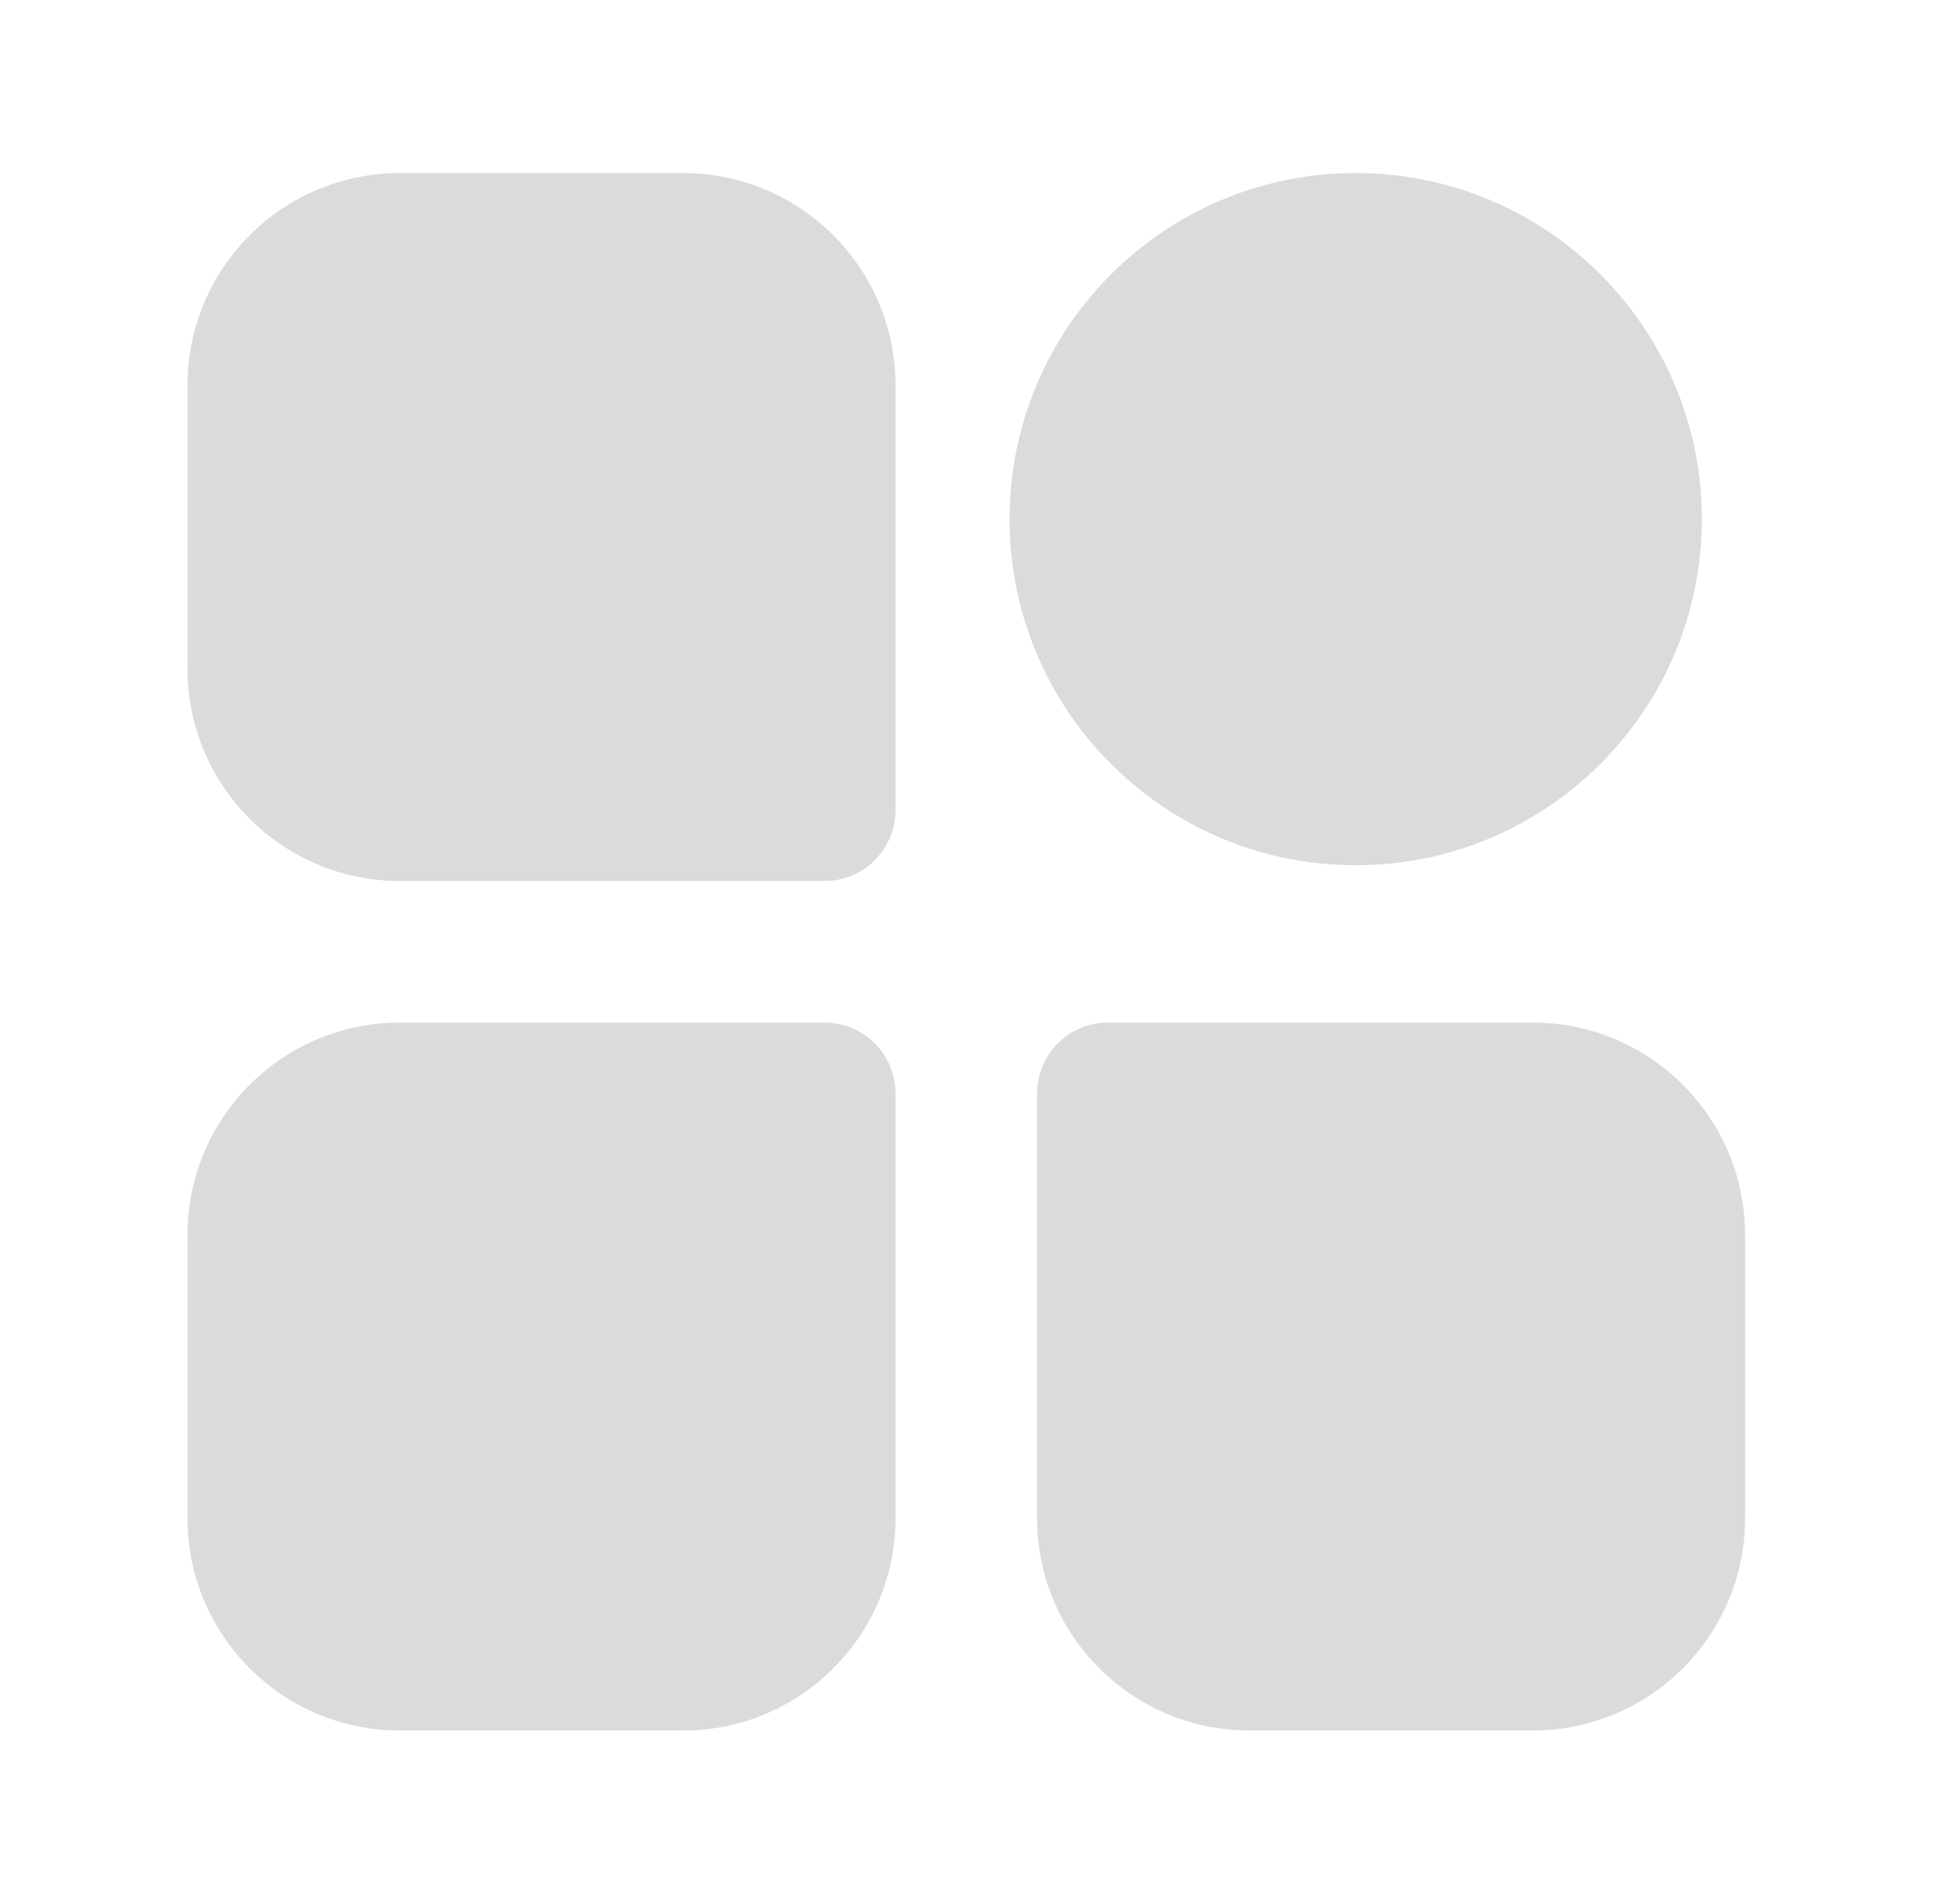
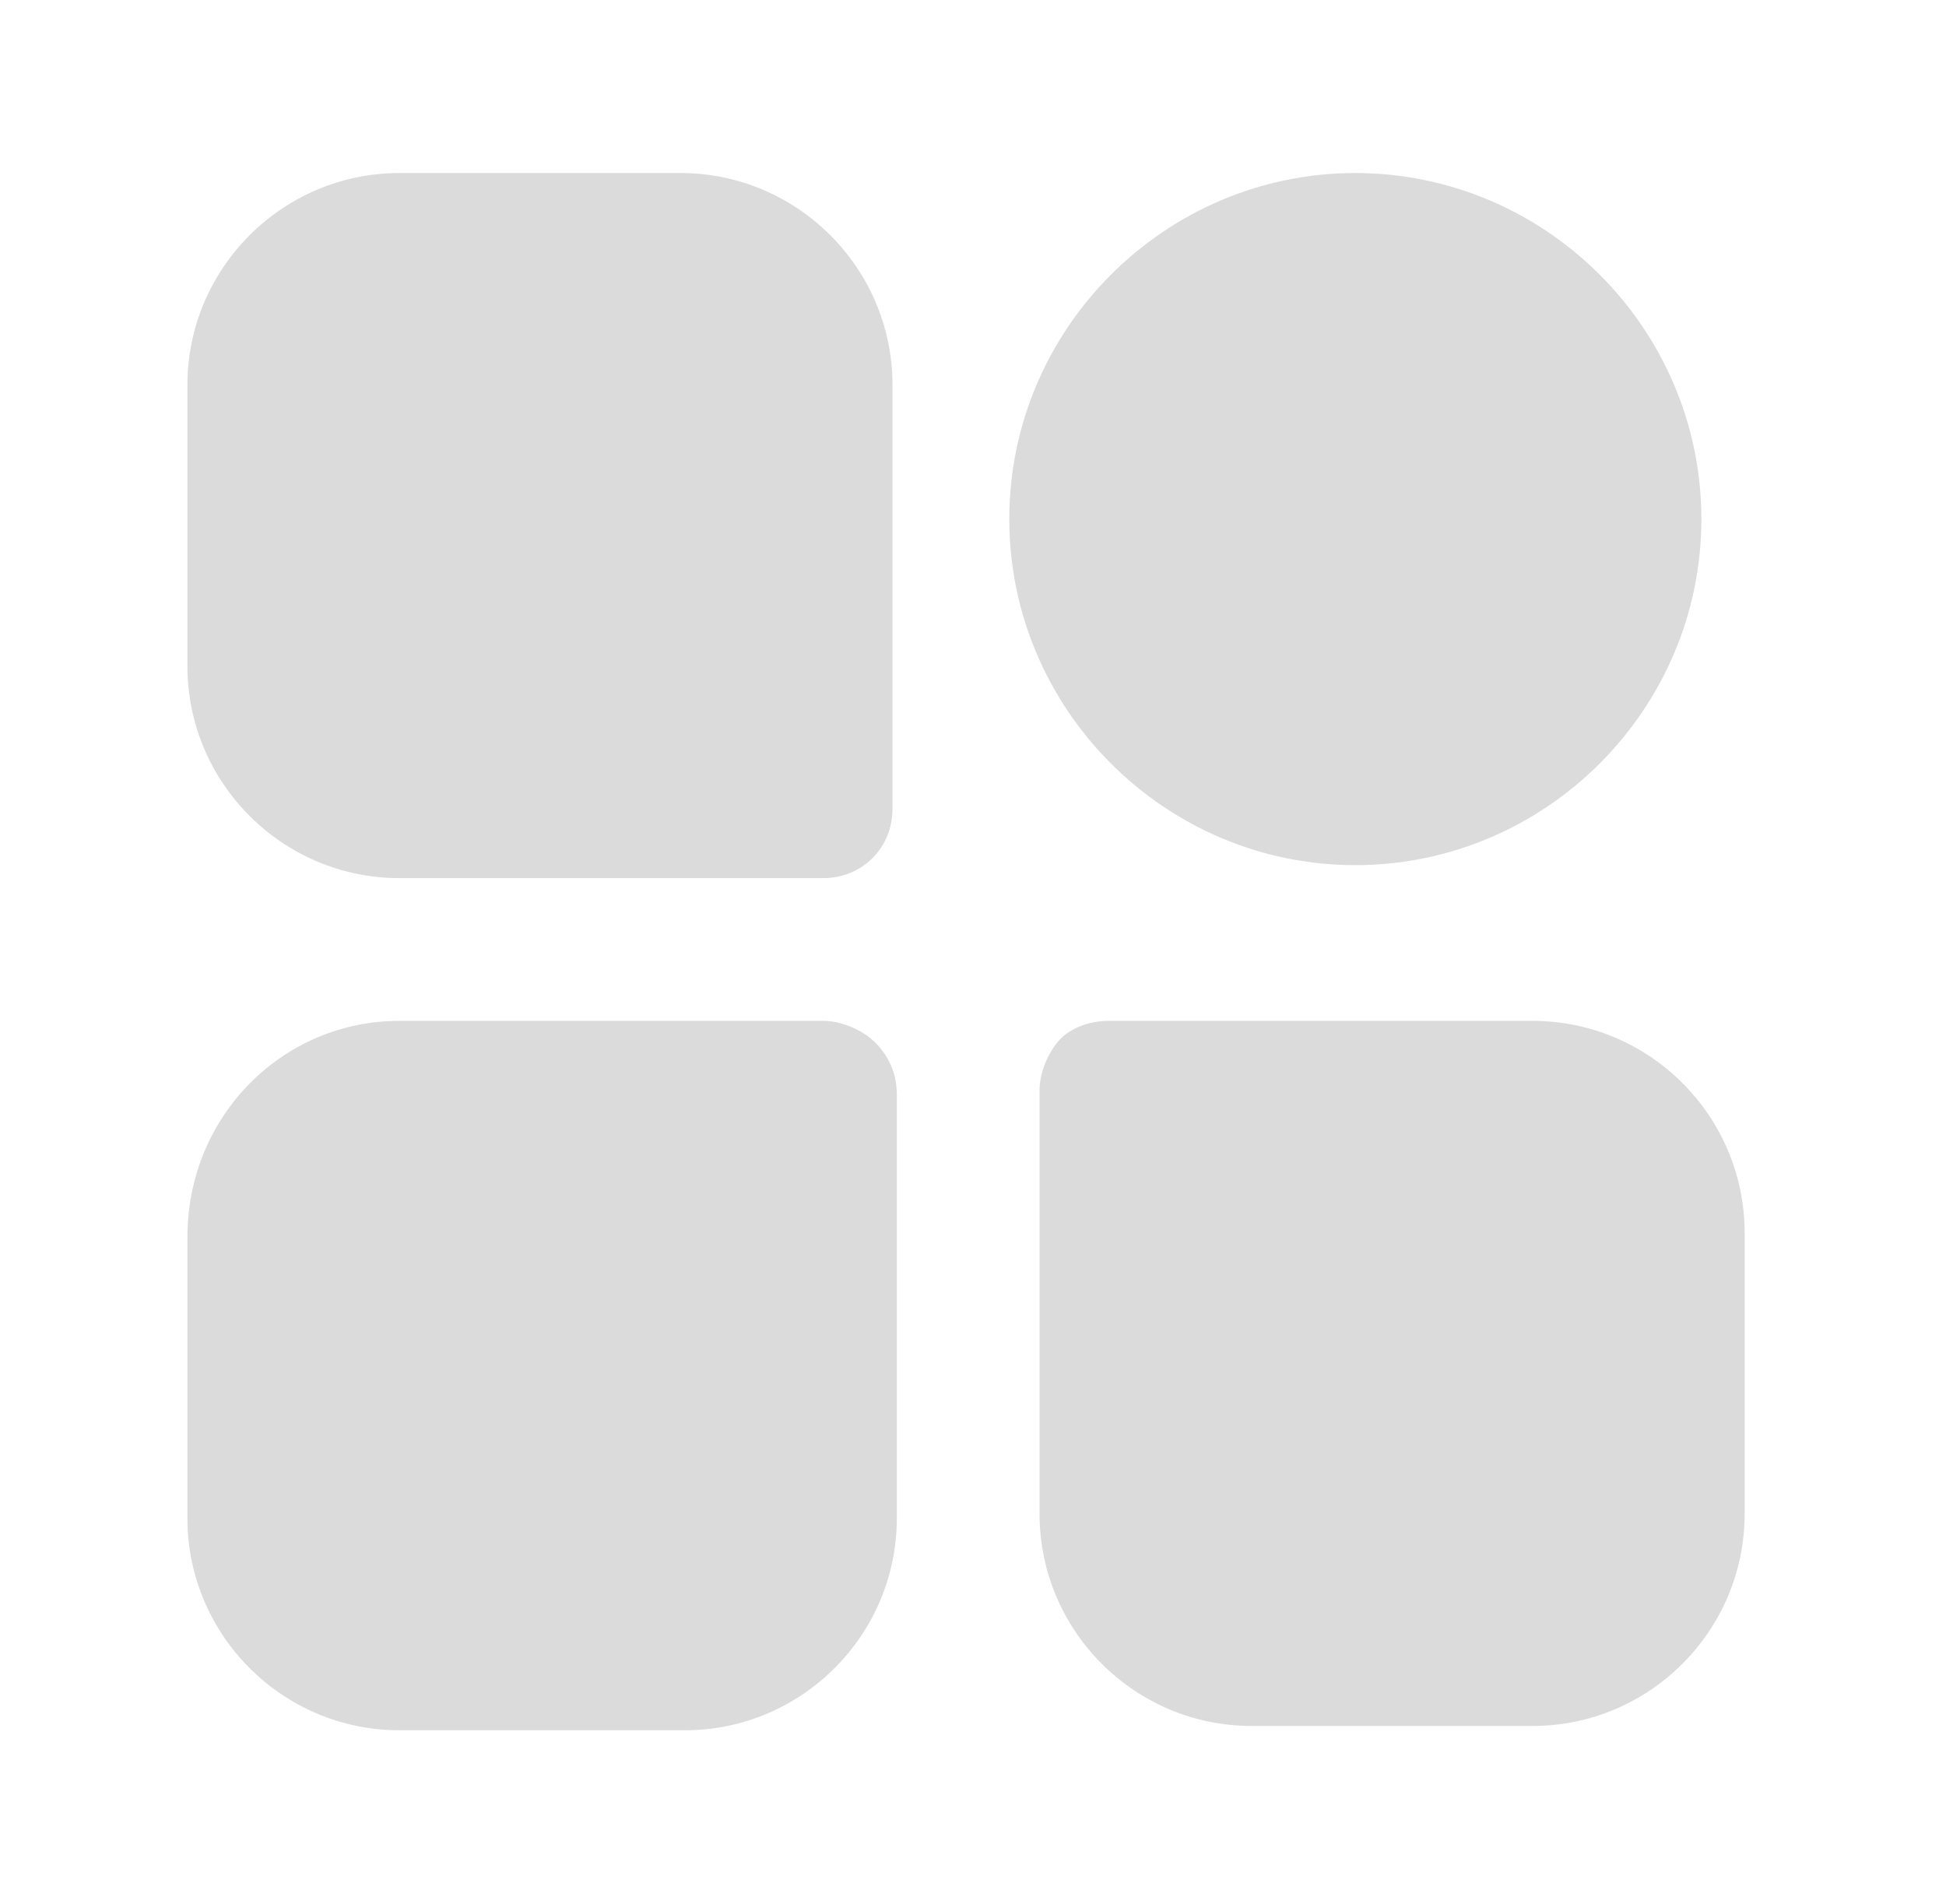
- <svg xmlns="http://www.w3.org/2000/svg" width="45px" height="44px" viewBox="0 0 45 44" version="1.1">
-   <g id="页面-1" stroke="none" stroke-width="1" fill="none" fill-rule="evenodd">
-     <g id="账本" transform="translate(-431, -1247)" fill-rule="nonzero">
-       <g id="编组-13" transform="translate(0, 1236)">
-         <g id="编组-2" transform="translate(18, 11)">
-           <g id="标签分类" transform="translate(387.3333, 0)">
-             <g id="tags" transform="translate(26, 0)">
-               <rect id="矩形" fill="#000000" opacity="0" x="0" y="0" width="44" height="44" />
-               <path d="M8.909,4 L15.455,4 C18.166,4 20.364,6.198 20.364,8.909 L20.364,18.727 C20.364,19.631 19.631,20.364 18.727,20.364 L8.909,20.364 C6.198,20.364 4,18.166 4,15.455 L4,8.909 C4,6.198 6.198,4 8.909,4 Z M8.909,23.636 L18.727,23.636 C19.161,23.636 19.577,23.809 19.884,24.116 C20.191,24.423 20.364,24.839 20.364,25.273 L20.364,35.091 C20.364,37.802 18.166,40 15.455,40 L8.909,40 C6.198,40 4,37.802 4,35.091 L4,28.545 C4,25.834 6.198,23.636 8.909,23.636 Z M25.273,23.636 L35.091,23.636 C37.802,23.636 40,25.834 40,28.545 L40,35.091 C40,37.802 37.802,40 35.091,40 L28.545,40 C25.834,40 23.636,37.802 23.636,35.091 L23.636,25.273 C23.636,24.839 23.809,24.423 24.116,24.116 C24.423,23.809 24.839,23.636 25.273,23.636 L25.273,23.636 Z" id="形状" fill="#DBDBDB" />
-               <path d="M23,12 C23,16.418 26.582,20 31,20 C35.418,20 39,16.418 39,12 C39,7.582 35.418,4 31,4 C26.582,4 23,7.582 23,12 Z" id="路径" fill="#DBDBDB" />
-             </g>
-           </g>
-         </g>
-       </g>
-     </g>
-   </g>
+ <svg xmlns="http://www.w3.org/2000/svg" class="icon" width="200px" height="195.61px" viewBox="0 0 1047 1024" version="1.1">
+   <path d="M214.877 93.091h151.273c62.836 0 114.036 51.2 114.036 114.036v228.073c0 20.945-16.291 37.236-37.236 37.236h-228.073c-62.836 0-114.036-51.2-114.036-114.036V207.127c0-62.836 51.2-114.036 114.036-114.036z m0 456.145h228.073c9.309 0 20.945 4.655 27.927 11.636 6.982 6.982 11.636 16.291 11.636 27.927v228.073c0 62.836-51.2 114.036-114.036 114.036h-153.6c-62.836 0-114.036-51.2-114.036-114.036v-151.273c0-65.164 51.2-116.364 114.036-116.364z m381.673 0h228.073c62.836 0 114.036 51.2 114.036 114.036V814.545c0 62.836-51.2 114.036-114.036 114.036h-151.273c-62.836 0-114.036-51.2-114.036-114.036v-228.073c0-9.309 4.655-20.945 11.636-27.927 4.655-4.655 13.964-9.309 25.6-9.309zM543.023 279.273c0 102.4 83.782 186.182 186.182 186.182s186.182-83.782 186.182-186.182-83.782-186.182-186.182-186.182-186.182 83.782-186.182 186.182z" fill="#DBDBDB" />
</svg>
